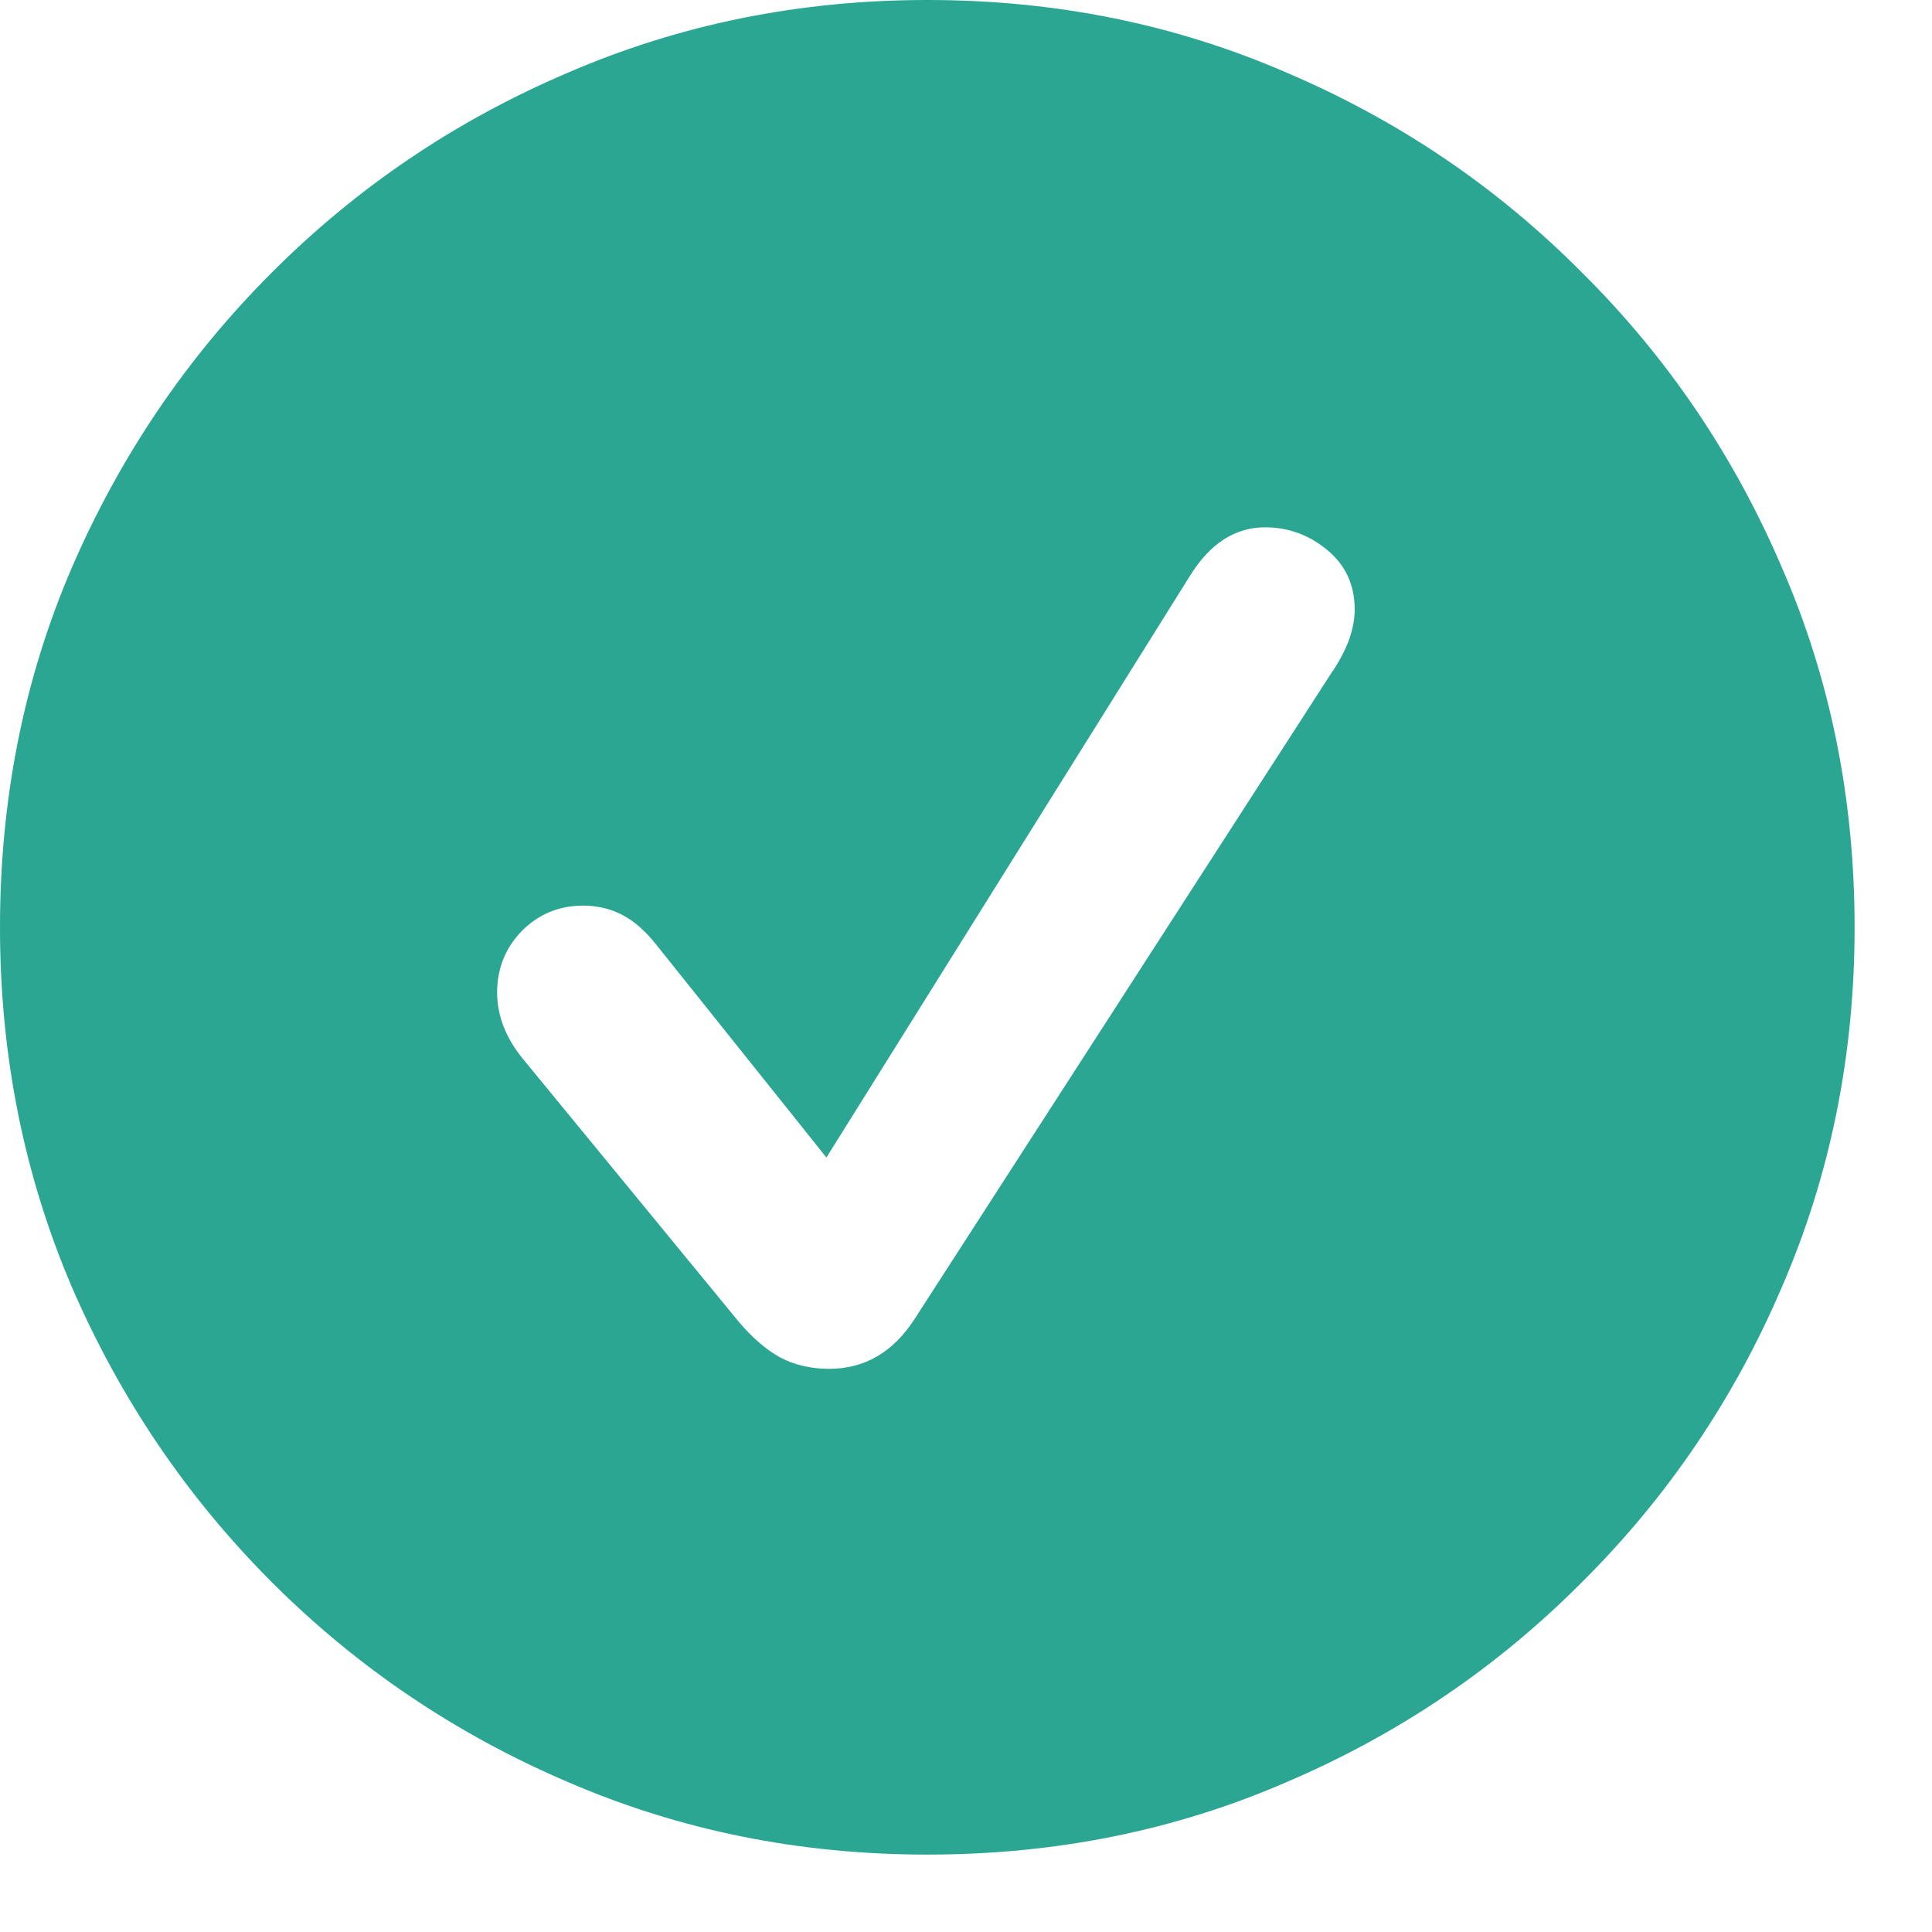
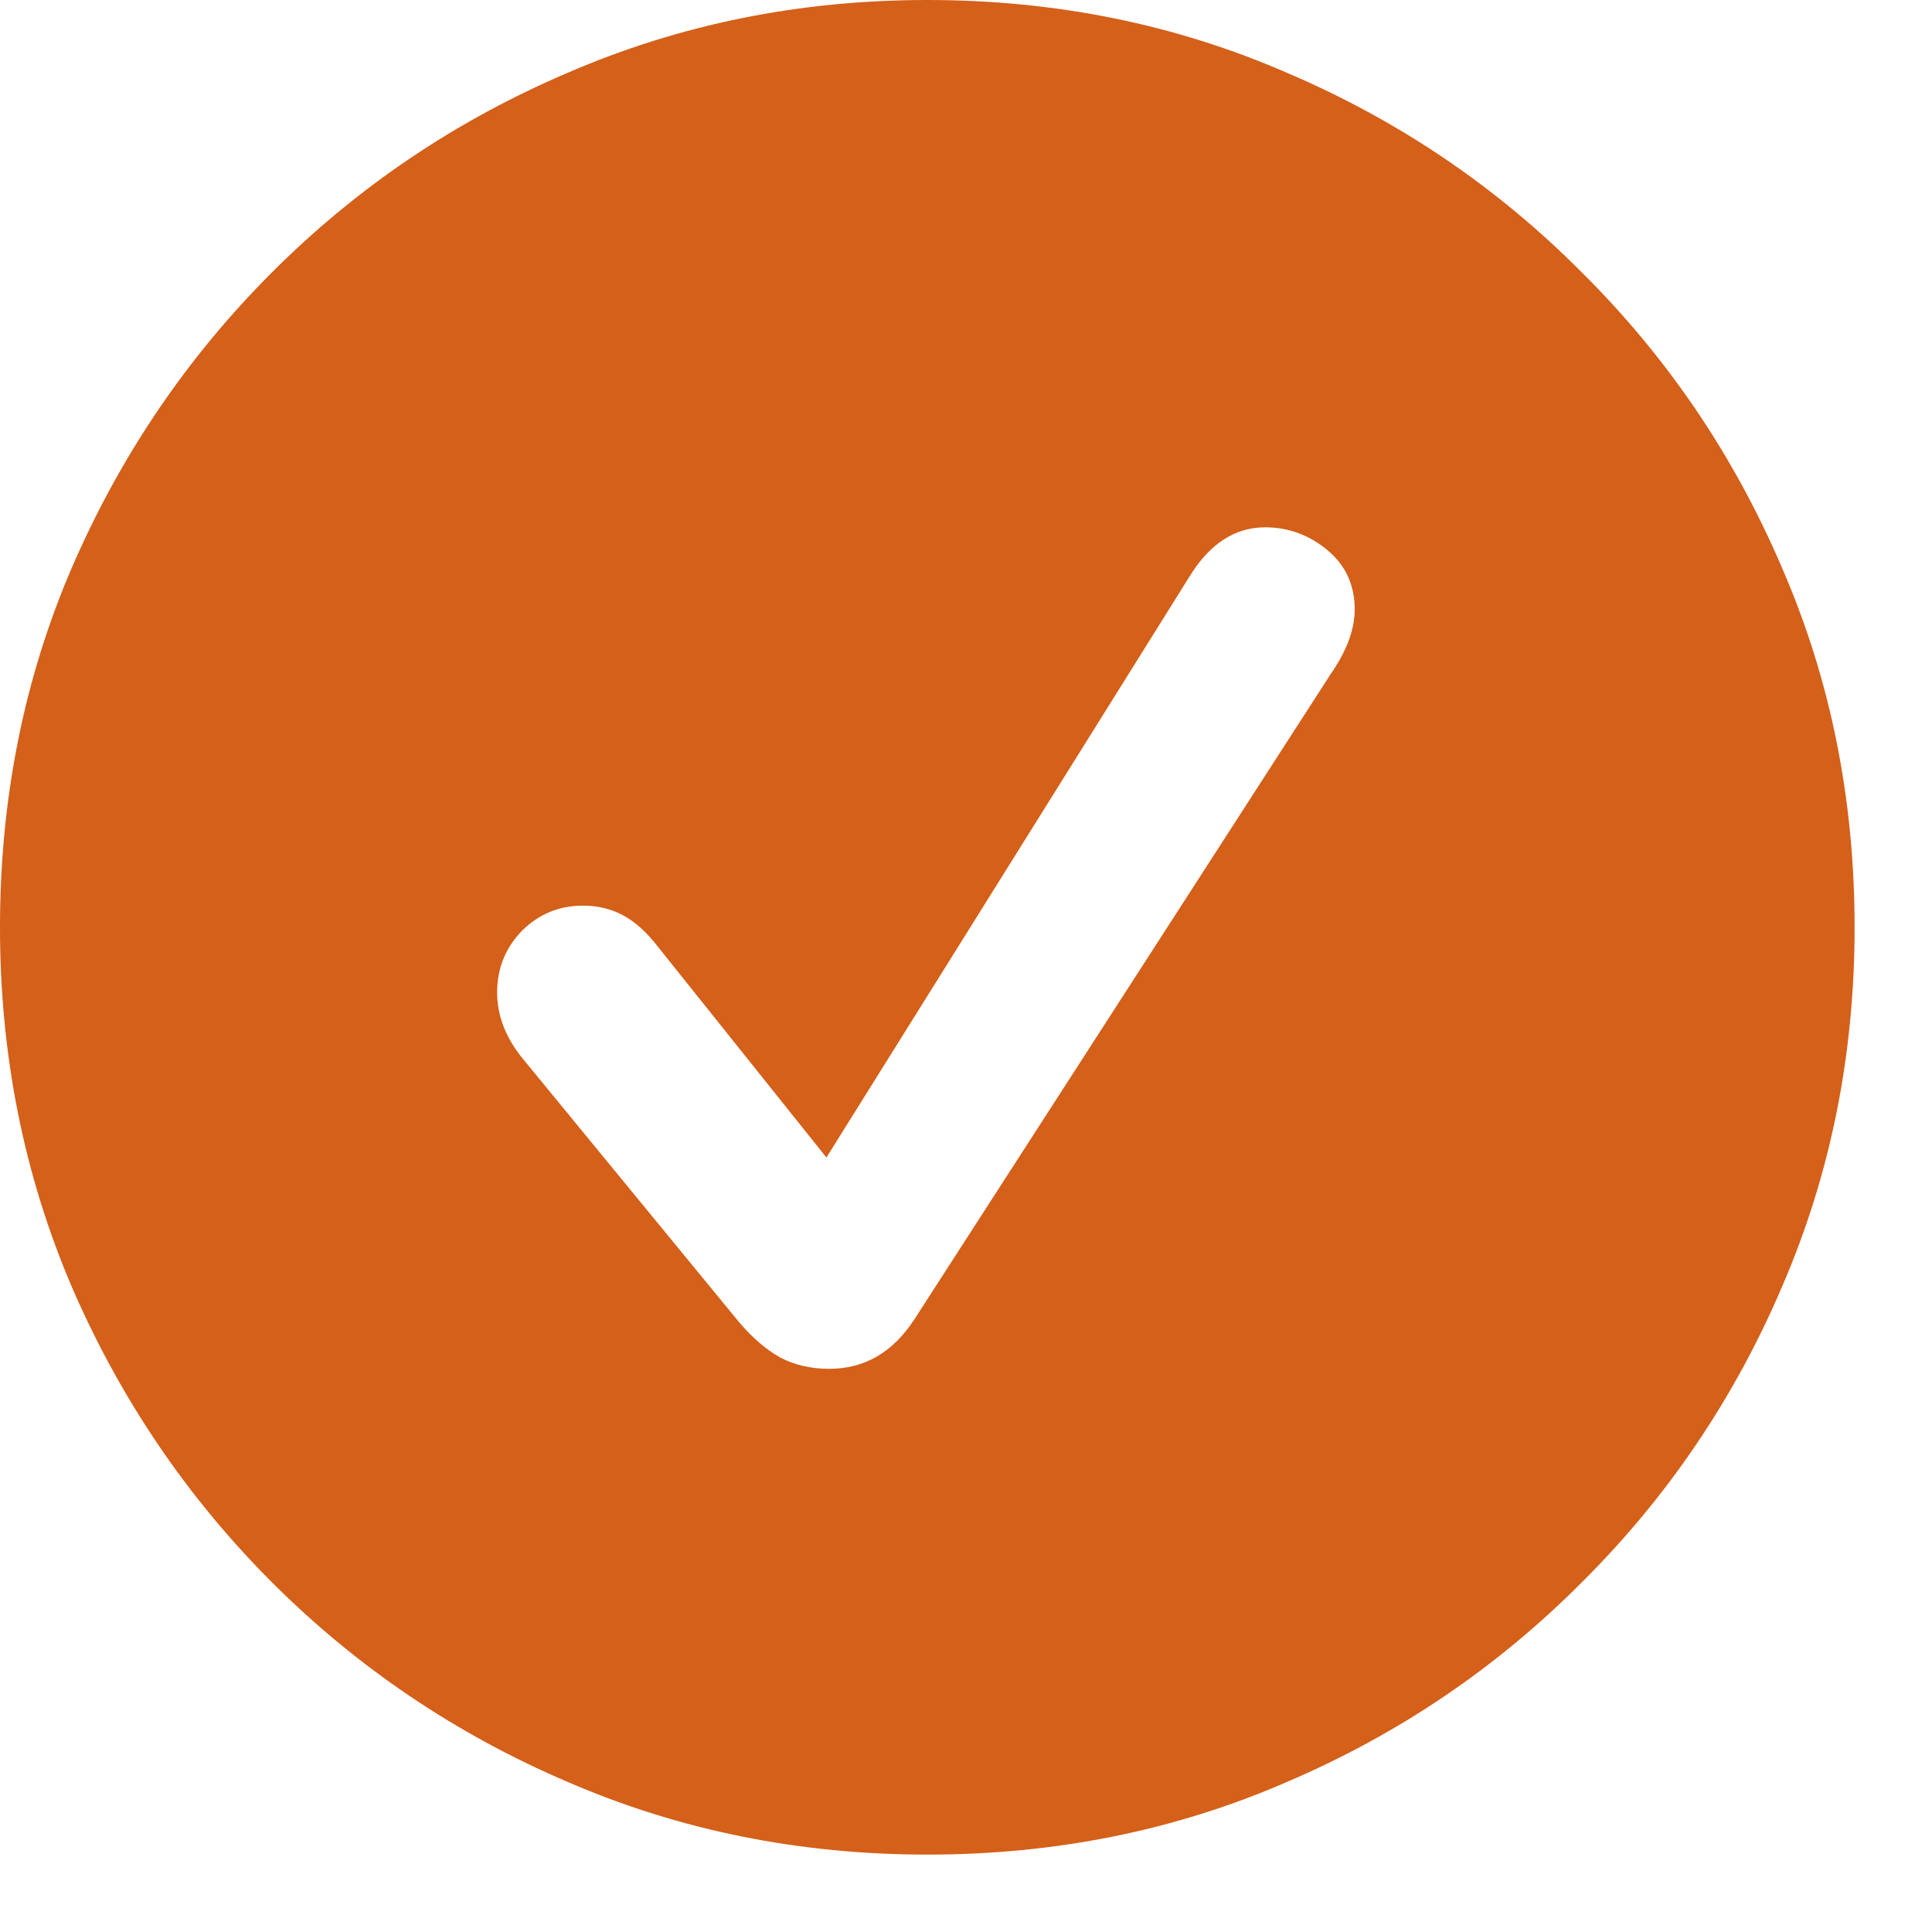
<svg xmlns="http://www.w3.org/2000/svg" width="16" height="16" viewBox="0 0 16 16" fill="none">
-   <path d="M7.68 15.359C6.622 15.359 5.63 15.159 4.703 14.758C3.776 14.362 2.958 13.81 2.25 13.102C1.547 12.398 0.995 11.583 0.594 10.656C0.198 9.729 0 8.737 0 7.68C0 6.617 0.198 5.625 0.594 4.703C0.995 3.776 1.547 2.961 2.25 2.258C2.958 1.549 3.776 0.997 4.703 0.602C5.63 0.201 6.622 0 7.68 0C8.742 0 9.734 0.201 10.656 0.602C11.583 0.997 12.398 1.549 13.102 2.258C13.81 2.961 14.362 3.776 14.758 4.703C15.159 5.625 15.359 6.617 15.359 7.68C15.359 8.737 15.159 9.729 14.758 10.656C14.362 11.583 13.81 12.398 13.102 13.102C12.398 13.81 11.583 14.362 10.656 14.758C9.734 15.159 8.742 15.359 7.68 15.359ZM6.867 11.336C7.159 11.336 7.393 11.2 7.57 10.93L11.023 5.578C11.081 5.495 11.128 5.409 11.164 5.32C11.2 5.227 11.219 5.135 11.219 5.047C11.219 4.844 11.143 4.68 10.992 4.555C10.841 4.43 10.669 4.367 10.477 4.367C10.227 4.367 10.018 4.503 9.852 4.773L6.844 9.586L5.445 7.836C5.352 7.716 5.255 7.63 5.156 7.578C5.057 7.526 4.948 7.5 4.828 7.5C4.63 7.5 4.461 7.57 4.32 7.711C4.185 7.852 4.117 8.021 4.117 8.219C4.117 8.411 4.188 8.594 4.328 8.766L6.117 10.945C6.227 11.075 6.341 11.175 6.461 11.242C6.581 11.305 6.716 11.336 6.867 11.336Z" fill="#2AA693" />
+   <path d="M7.68 15.359C6.622 15.359 5.63 15.159 4.703 14.758C3.776 14.362 2.958 13.81 2.25 13.102C1.547 12.398 0.995 11.583 0.594 10.656C0.198 9.729 0 8.737 0 7.68C0 6.617 0.198 5.625 0.594 4.703C0.995 3.776 1.547 2.961 2.25 2.258C2.958 1.549 3.776 0.997 4.703 0.602C5.63 0.201 6.622 0 7.68 0C8.742 0 9.734 0.201 10.656 0.602C11.583 0.997 12.398 1.549 13.102 2.258C13.81 2.961 14.362 3.776 14.758 4.703C15.159 5.625 15.359 6.617 15.359 7.68C15.359 8.737 15.159 9.729 14.758 10.656C14.362 11.583 13.81 12.398 13.102 13.102C12.398 13.81 11.583 14.362 10.656 14.758C9.734 15.159 8.742 15.359 7.68 15.359ZM6.867 11.336C7.159 11.336 7.393 11.2 7.57 10.93L11.023 5.578C11.081 5.495 11.128 5.409 11.164 5.32C11.2 5.227 11.219 5.135 11.219 5.047C11.219 4.844 11.143 4.68 10.992 4.555C10.841 4.43 10.669 4.367 10.477 4.367C10.227 4.367 10.018 4.503 9.852 4.773L6.844 9.586L5.445 7.836C5.352 7.716 5.255 7.63 5.156 7.578C5.057 7.526 4.948 7.5 4.828 7.5C4.63 7.5 4.461 7.57 4.32 7.711C4.185 7.852 4.117 8.021 4.117 8.219C4.117 8.411 4.188 8.594 4.328 8.766L6.117 10.945C6.227 11.075 6.341 11.175 6.461 11.242C6.581 11.305 6.716 11.336 6.867 11.336Z" fill="#D4601A" />
</svg>
